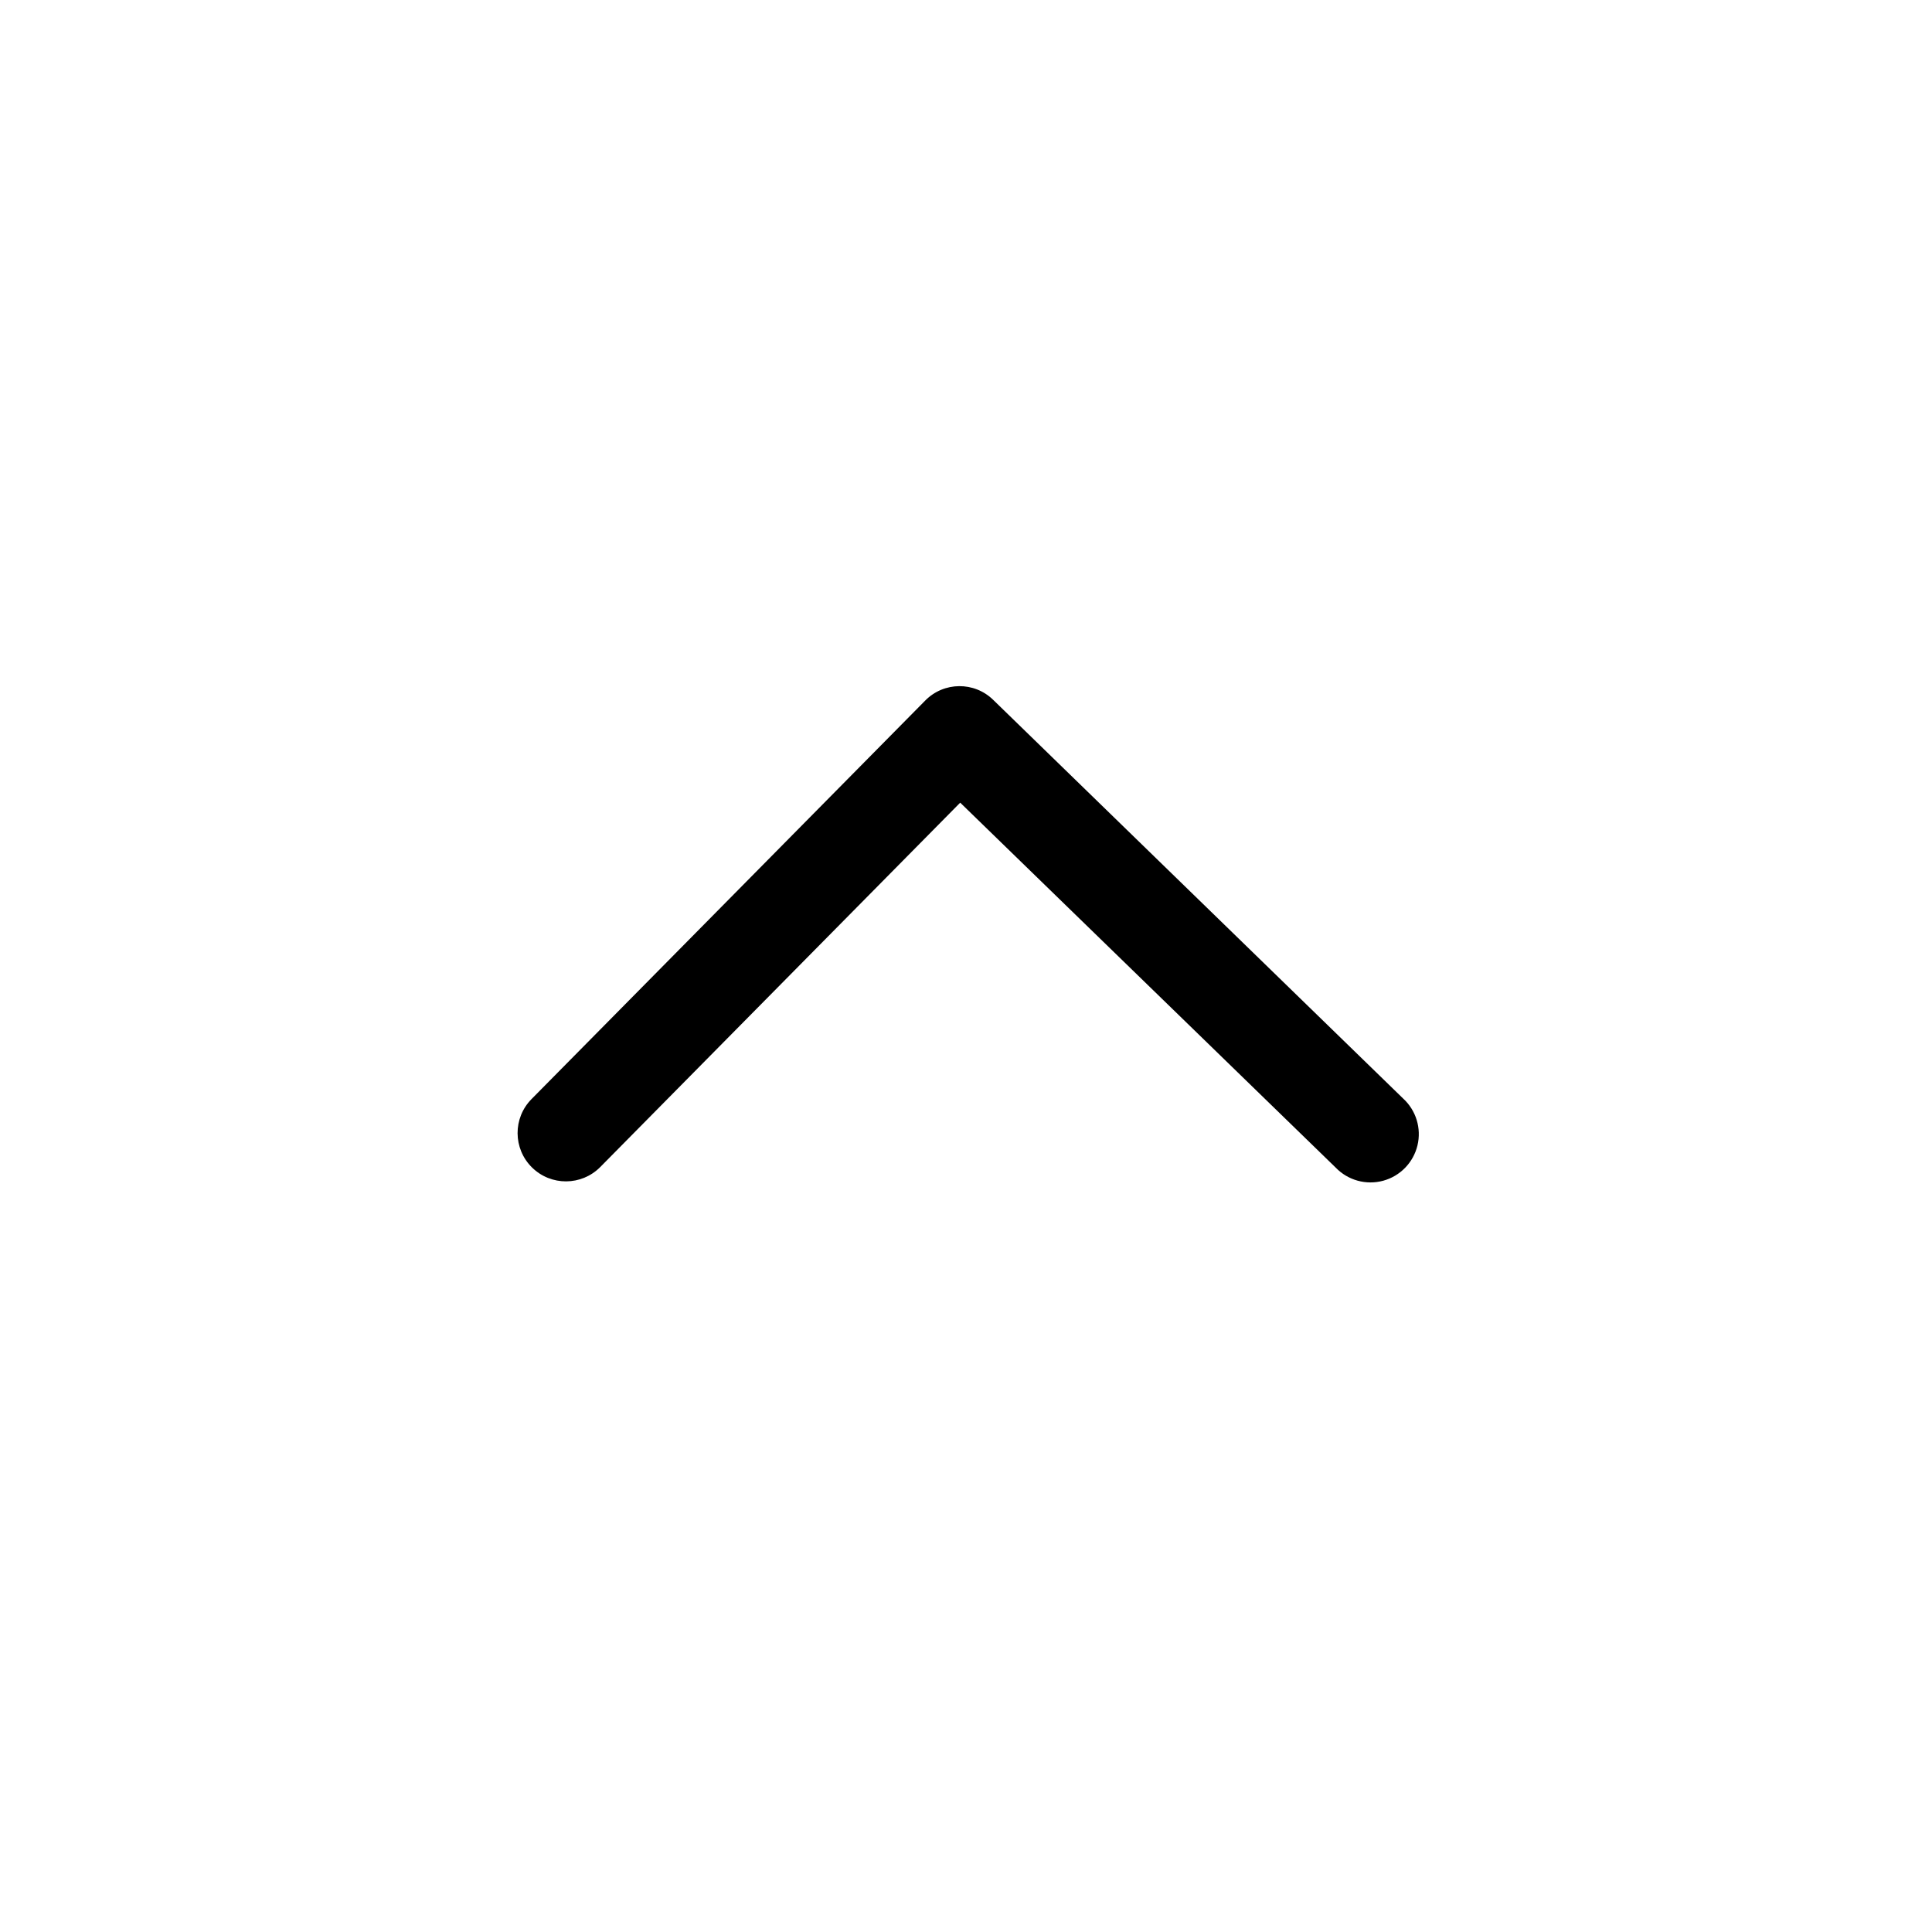
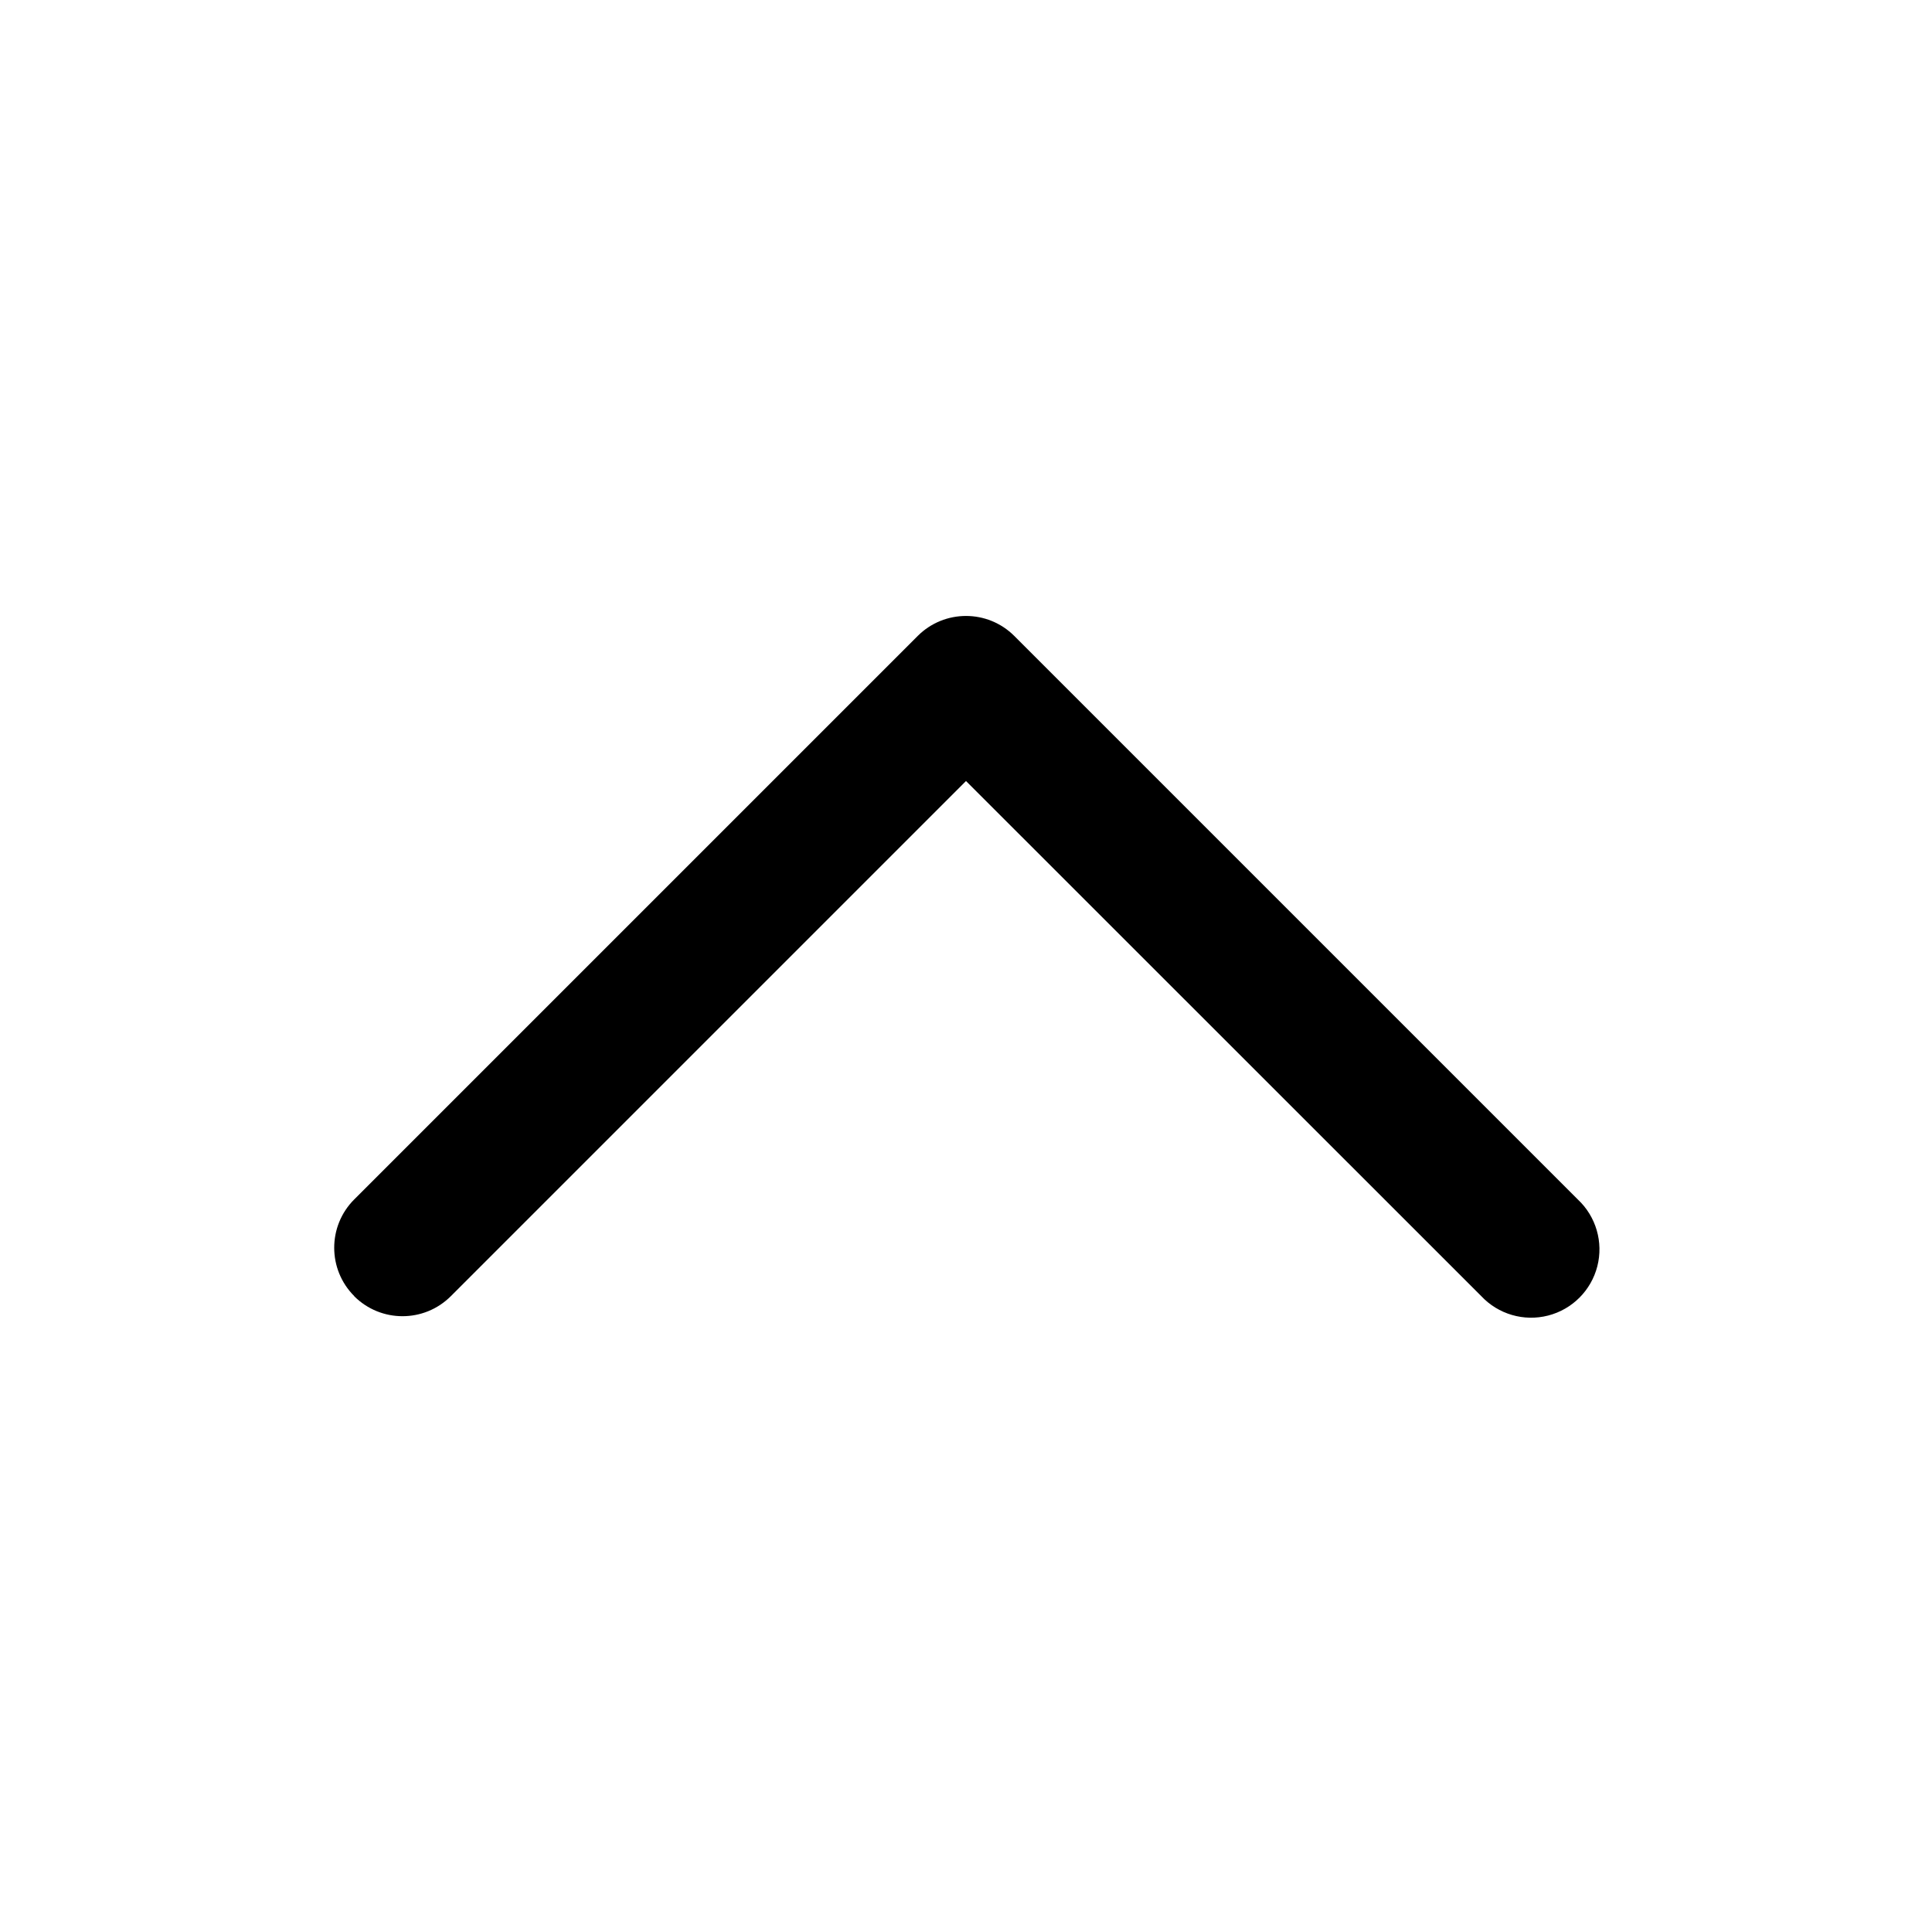
- <svg xmlns="http://www.w3.org/2000/svg" width="24" height="24" viewBox="0 0 24 24" fill="none">
-   <g fill="none" fill-rule="evenodd">
-     <path d="m6.603 13.653 4.89-4.95a.598.598 0 0 1 .846-.008l5.09 4.95a.6.6 0 1 1-.836.86l-4.665-4.534-4.471 4.526a.6.6 0 1 1-.854-.844z" fill="currentColor" fill-rule="nonzero" />
-   </g>
+ <svg xmlns="http://www.w3.org/2000/svg" width="24" height="24" fill="none" viewBox="0 0 24 24">
+   <path fill="currentColor" d="M4.4 16.1a.849.849 0 0 1 0-1.2l7-7a.849.849 0 0 1 1.2 0l7 7a.849.849 0 1 1-1.2 1.2L12 9.702l-6.4 6.4a.849.849 0 0 1-1.2 0Z" />
</svg>
